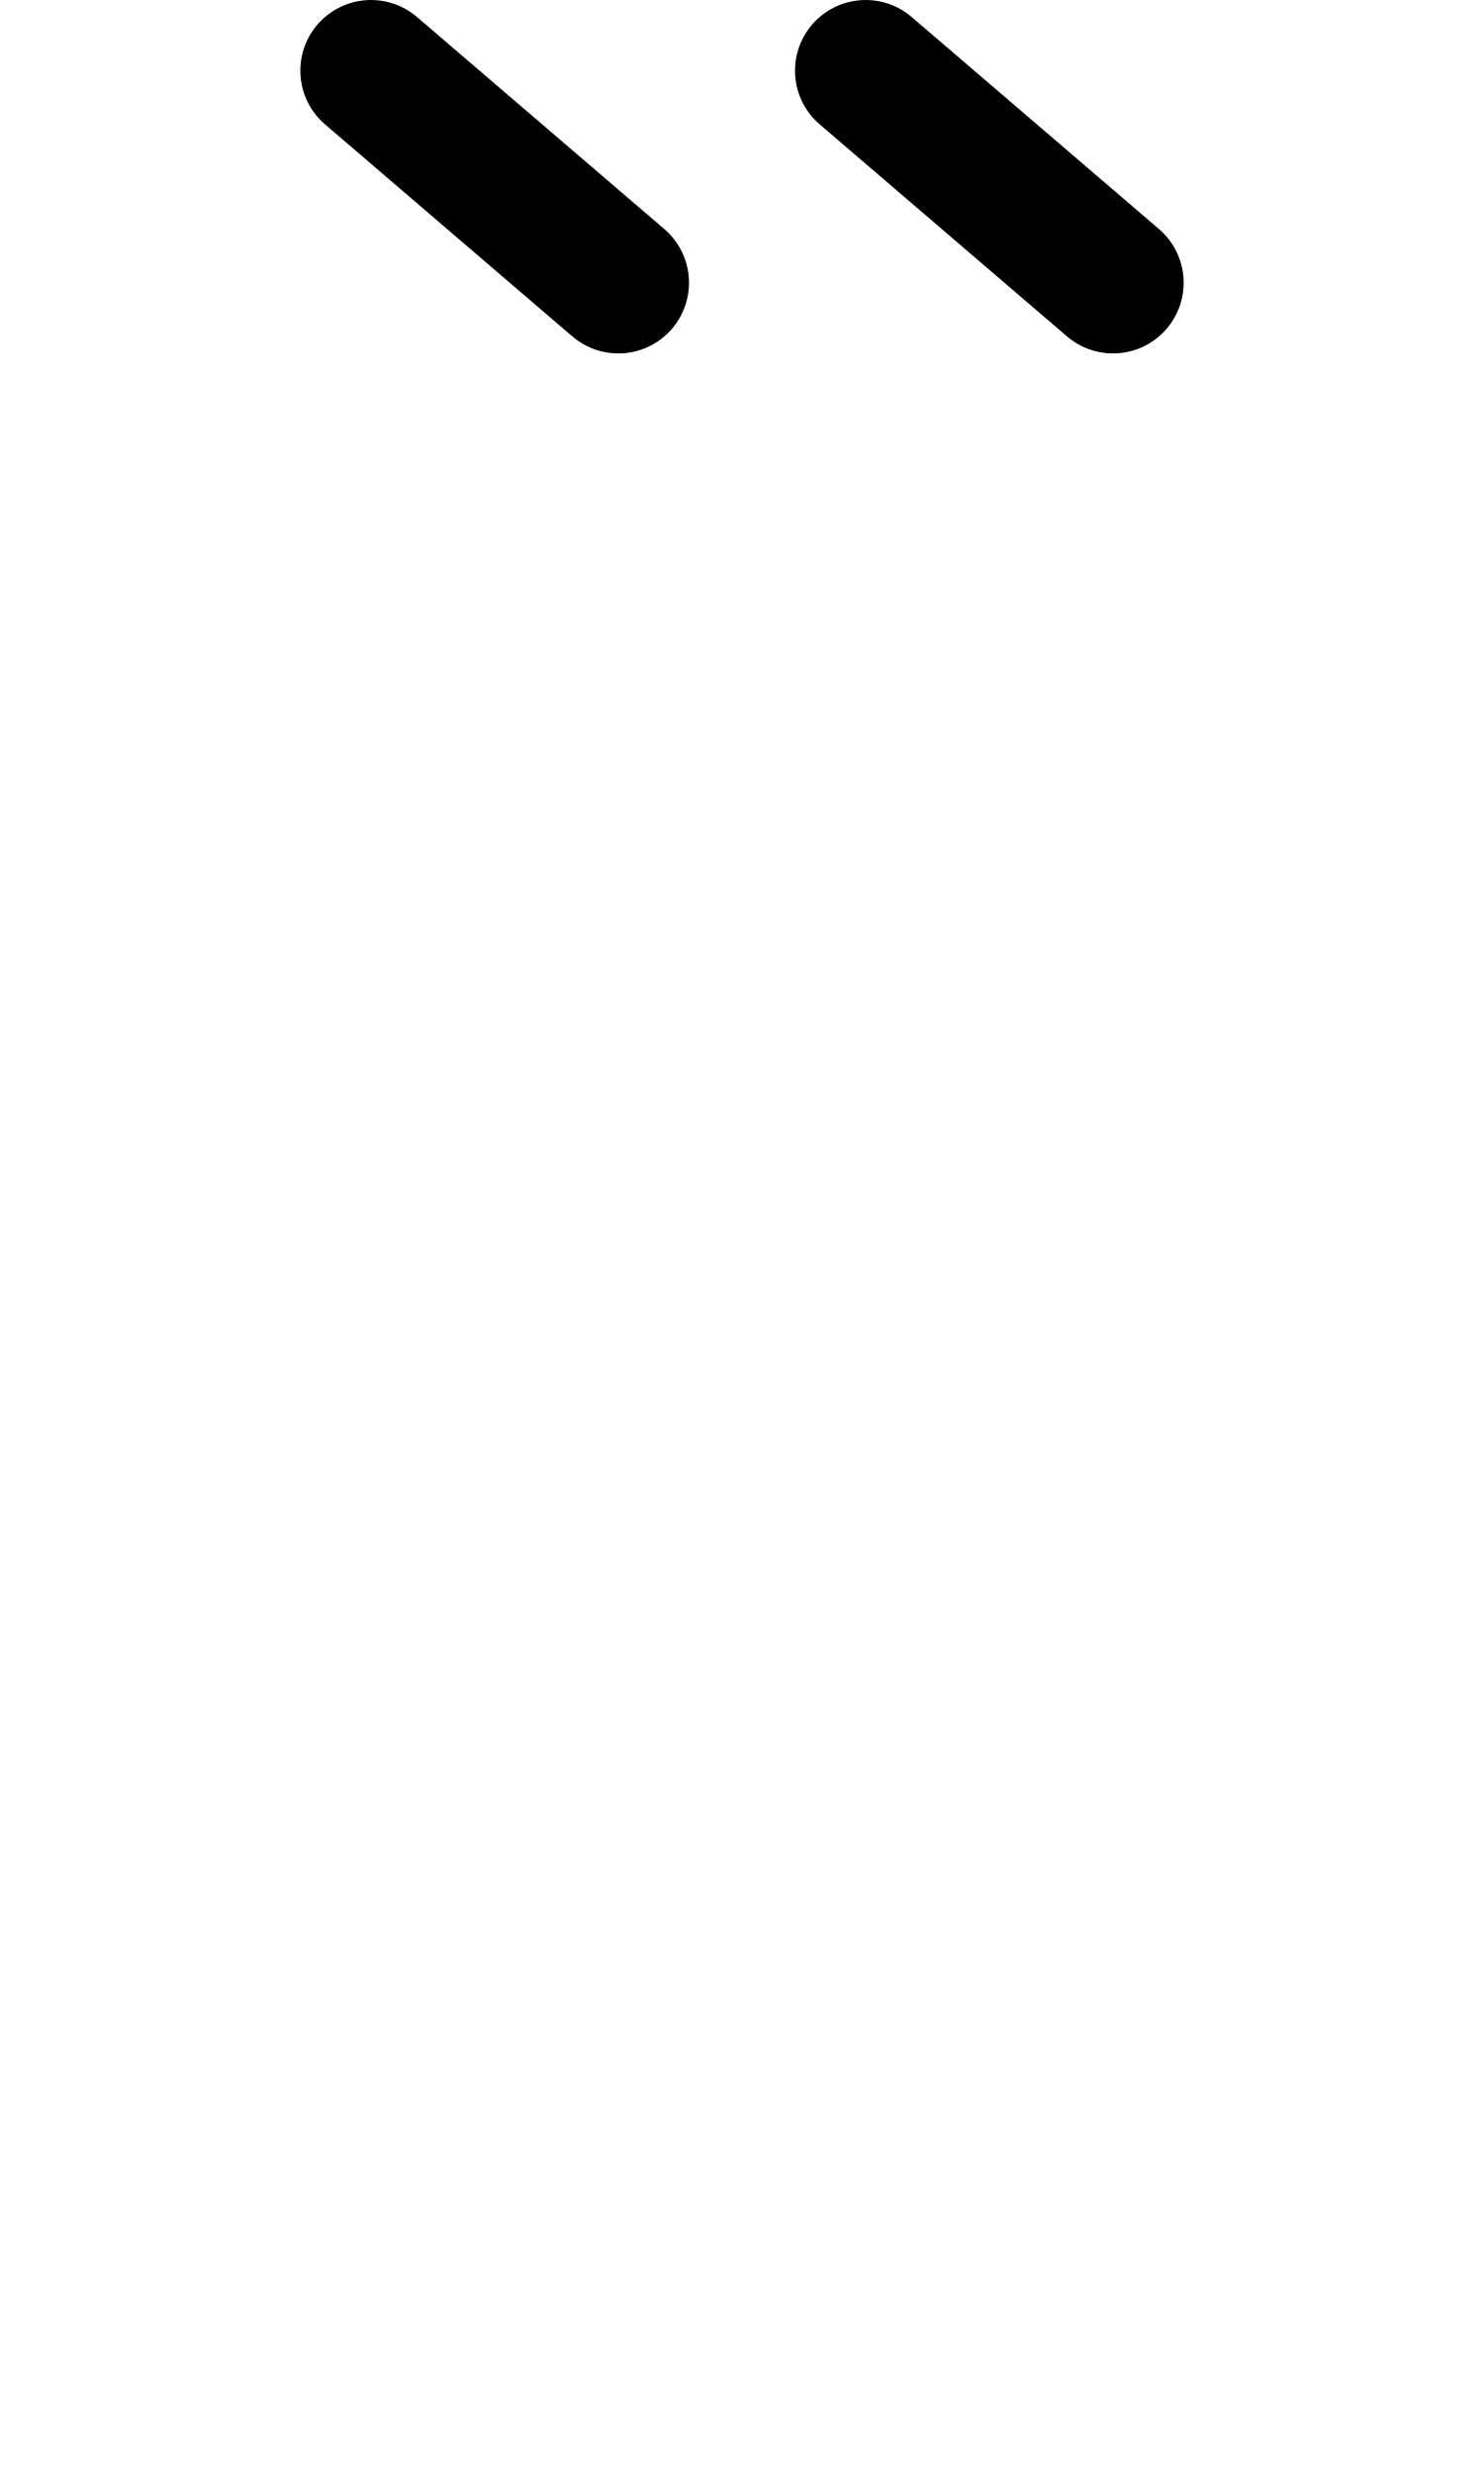
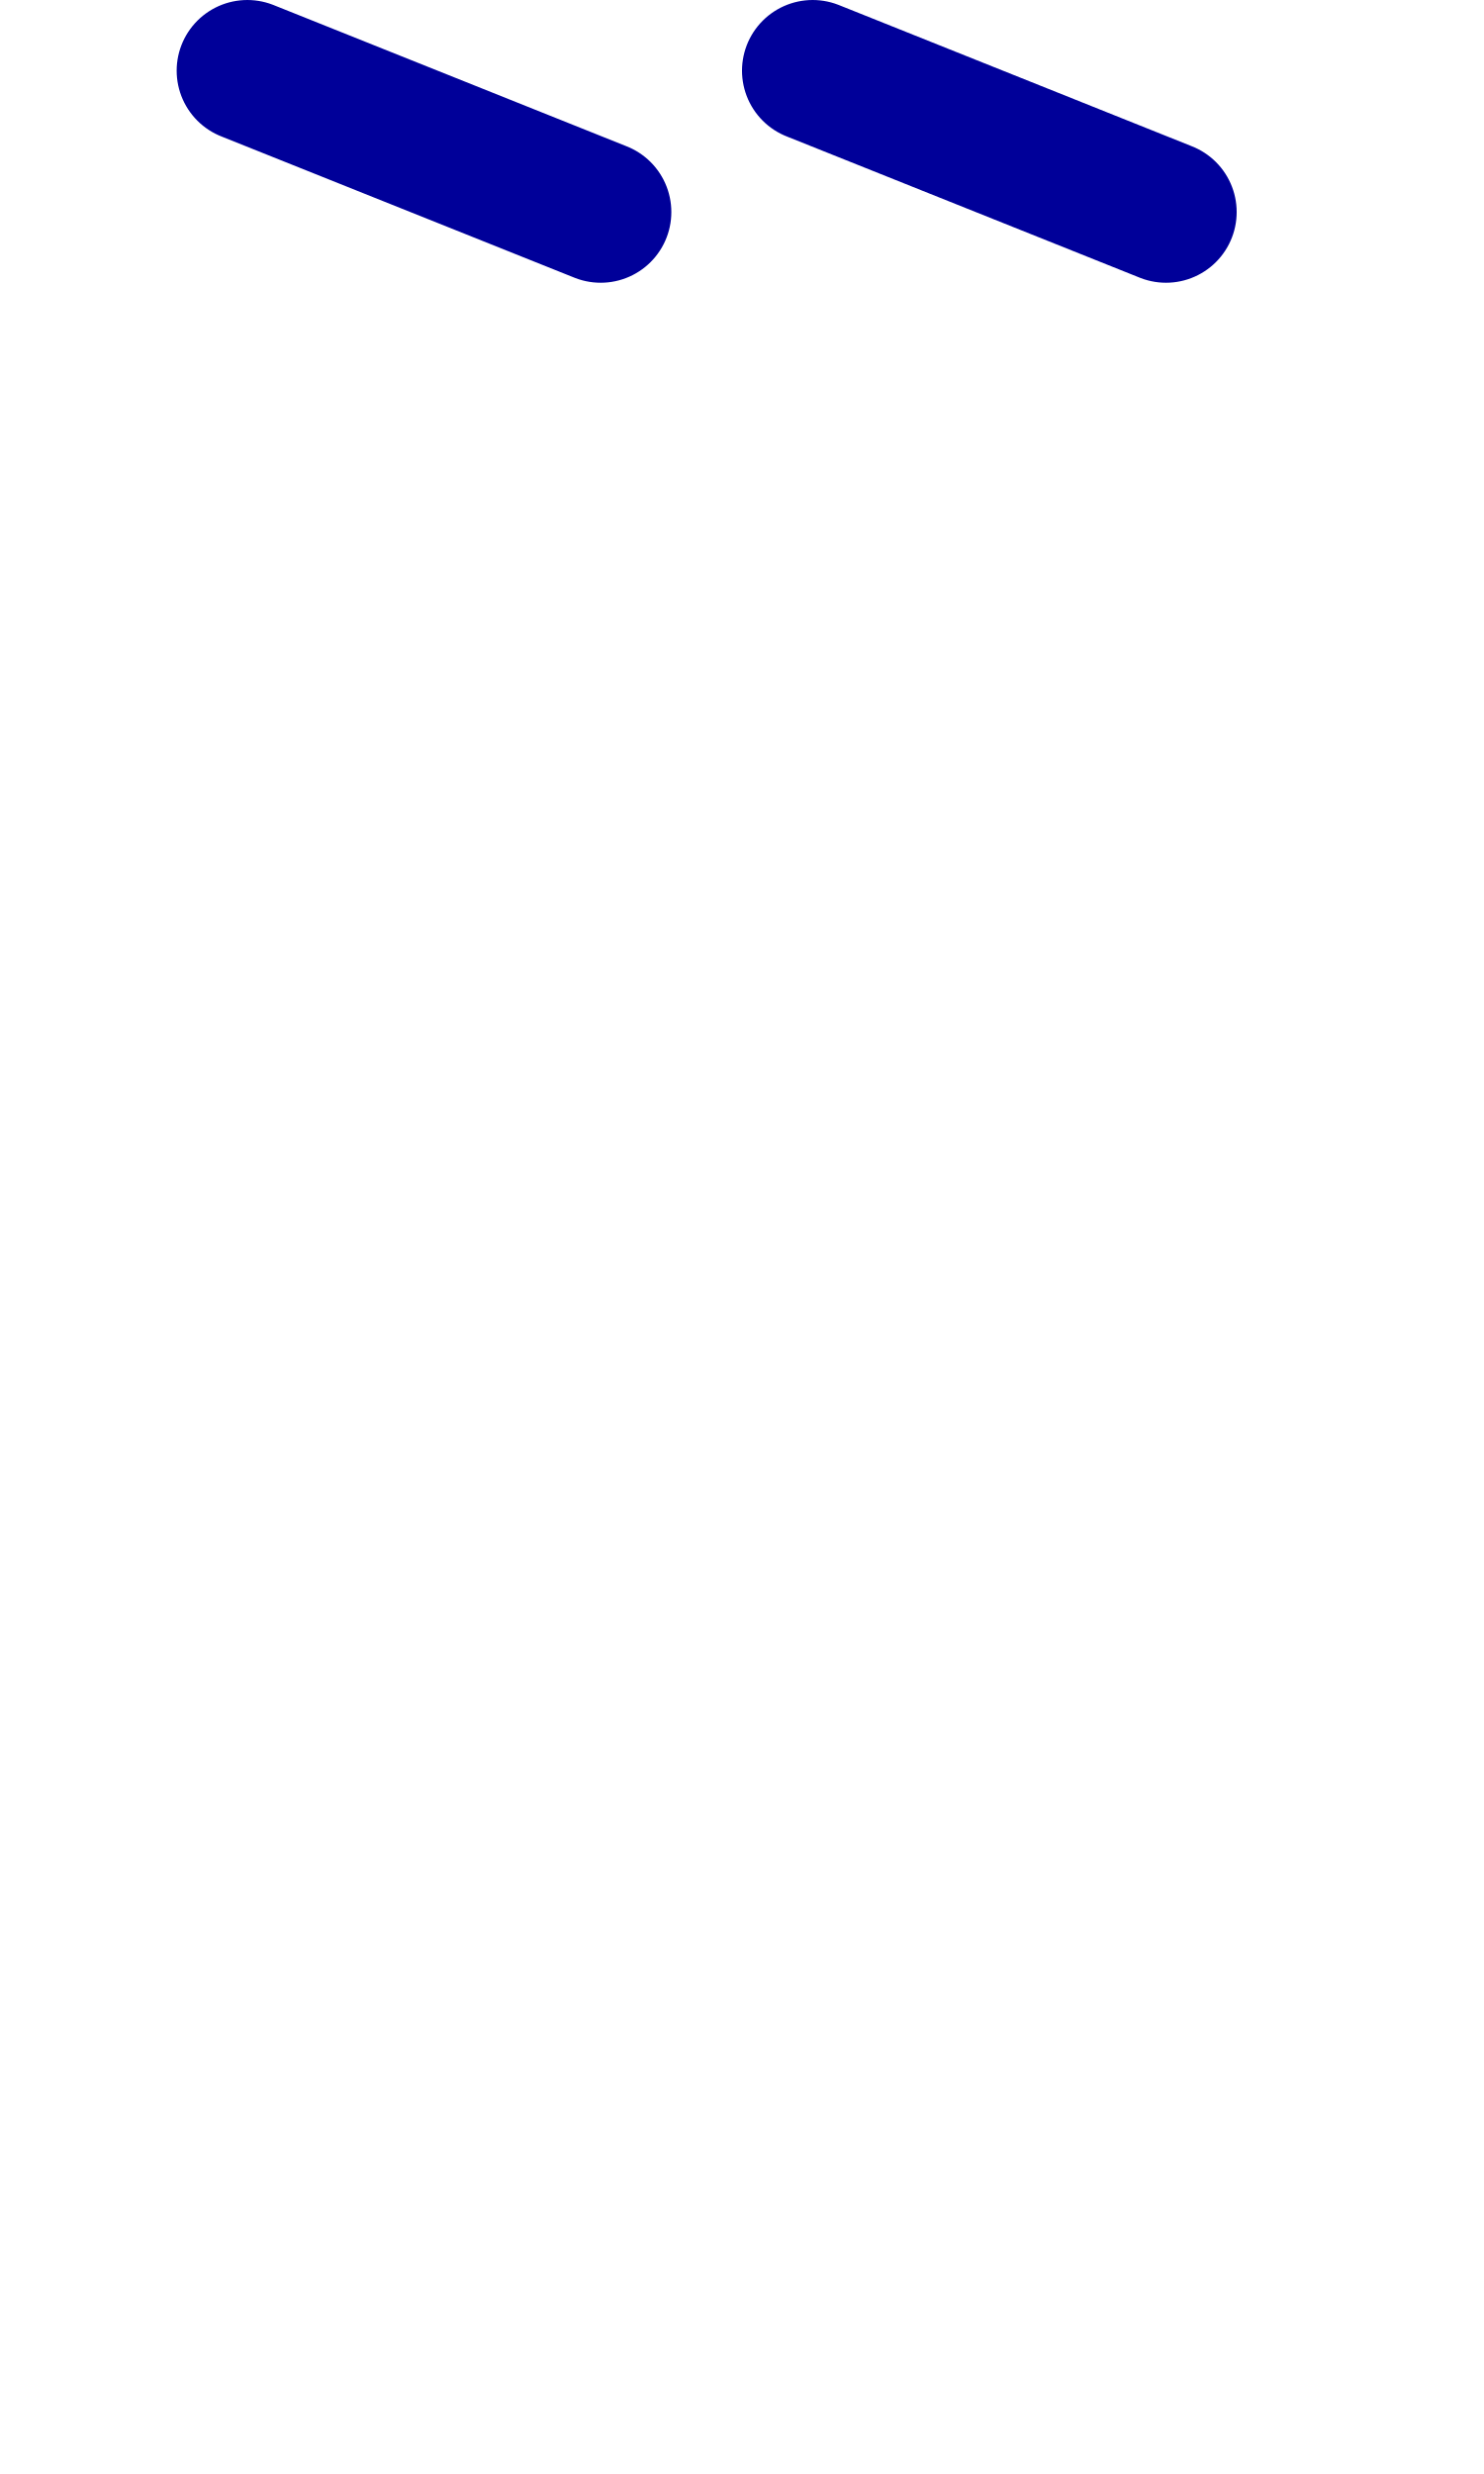
<svg xmlns="http://www.w3.org/2000/svg" width="1008" height="1680" viewBox="0 0 63 105" version="1.1" id="svg5" xml:space="preserve">
  <defs id="defs2" />
  <g id="layer3" style="display:inline;opacity:0.5;stroke-width:3.6;stroke-dasharray:none" transform="matrix(0.8333333,0,0,0.8333333,-157.9762,-173.0963)" />
  <g id="layer2" style="display:inline" />
  <g id="layer1" style="display:inline">
-     <path style="fill:none;stroke:#000000;stroke-width:6;stroke-linecap:round;stroke-linejoin:round;paint-order:markers fill stroke" d="M 26.25,12 15.75,3" id="path5836" />
-     <path style="fill:none;stroke:#000000;stroke-width:6;stroke-linecap:round;stroke-linejoin:round;paint-order:markers fill stroke" d="M 47.25,12 36.75,3" id="path8229" />
+     <path style="display:inline;fill:none;stroke:#000099;stroke-width:6;stroke-linecap:round;stroke-linejoin:round" d="M 49.5,9 34.5,3" id="path125" />
+     <path style="display:inline;fill:none;stroke:#000099;stroke-width:6;stroke-linecap:round;stroke-linejoin:round" d="M 25.5,9 10.5,3" id="path125-4" />
  </g>
</svg>
